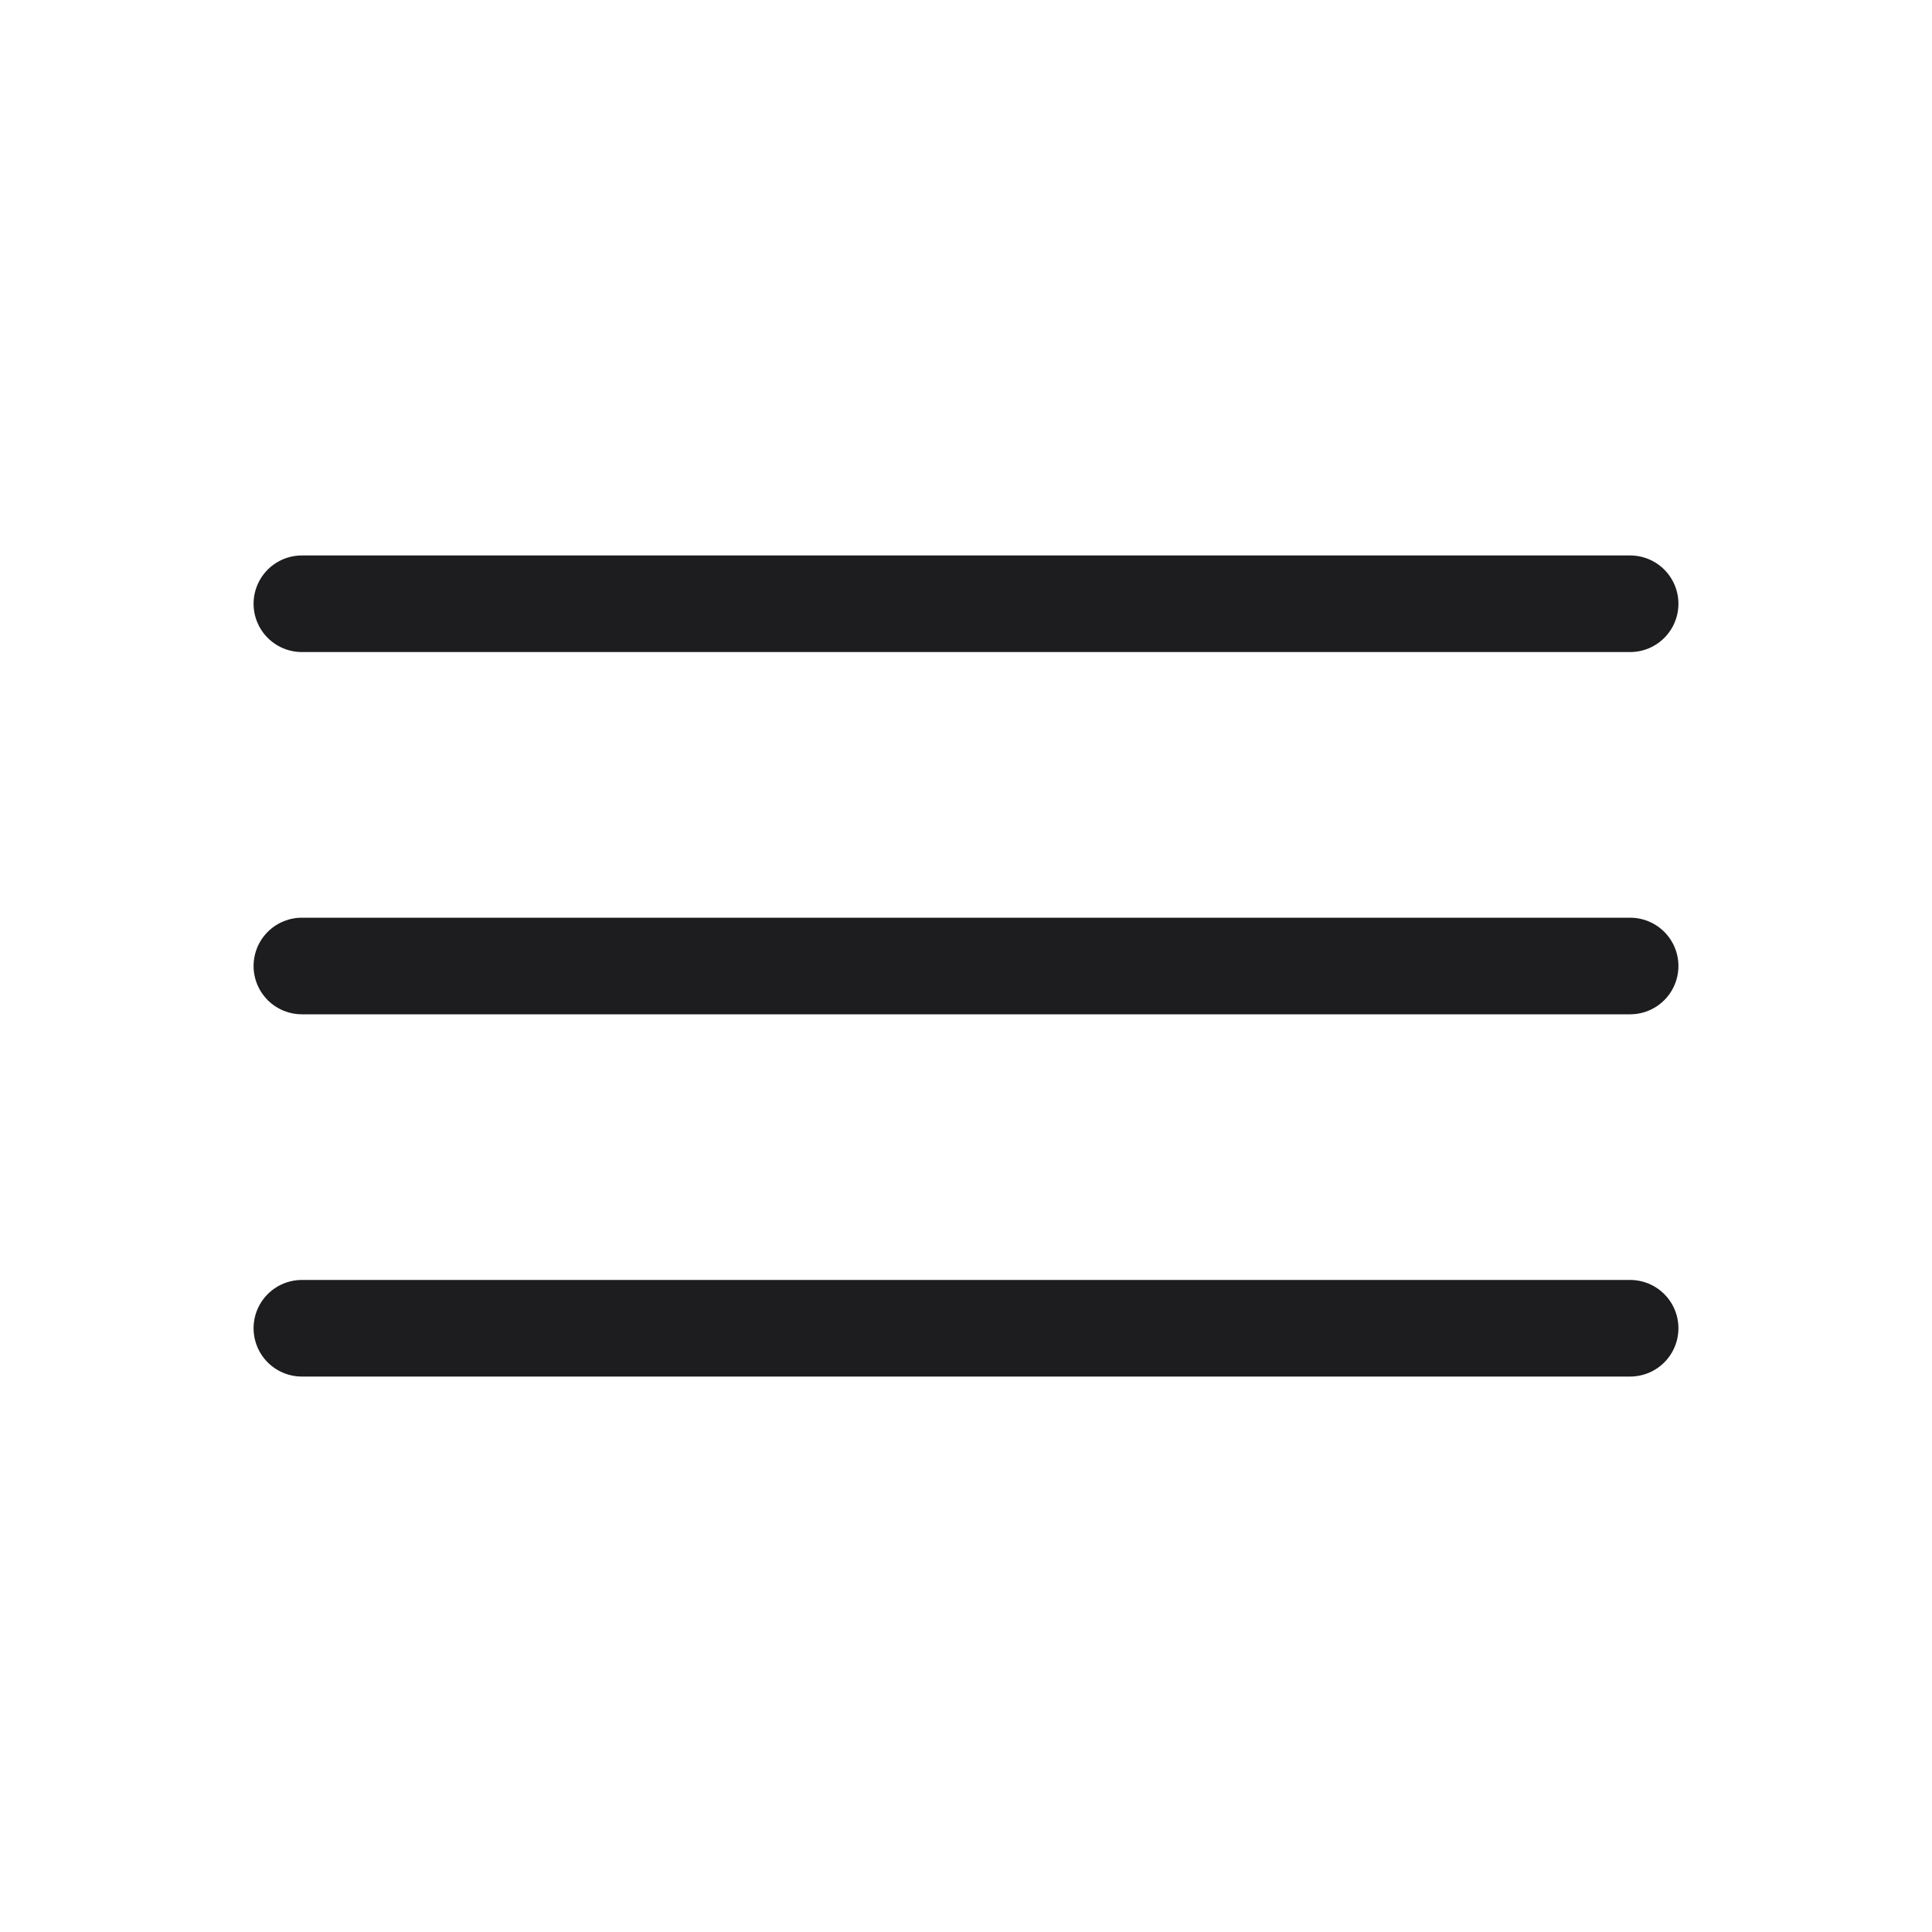
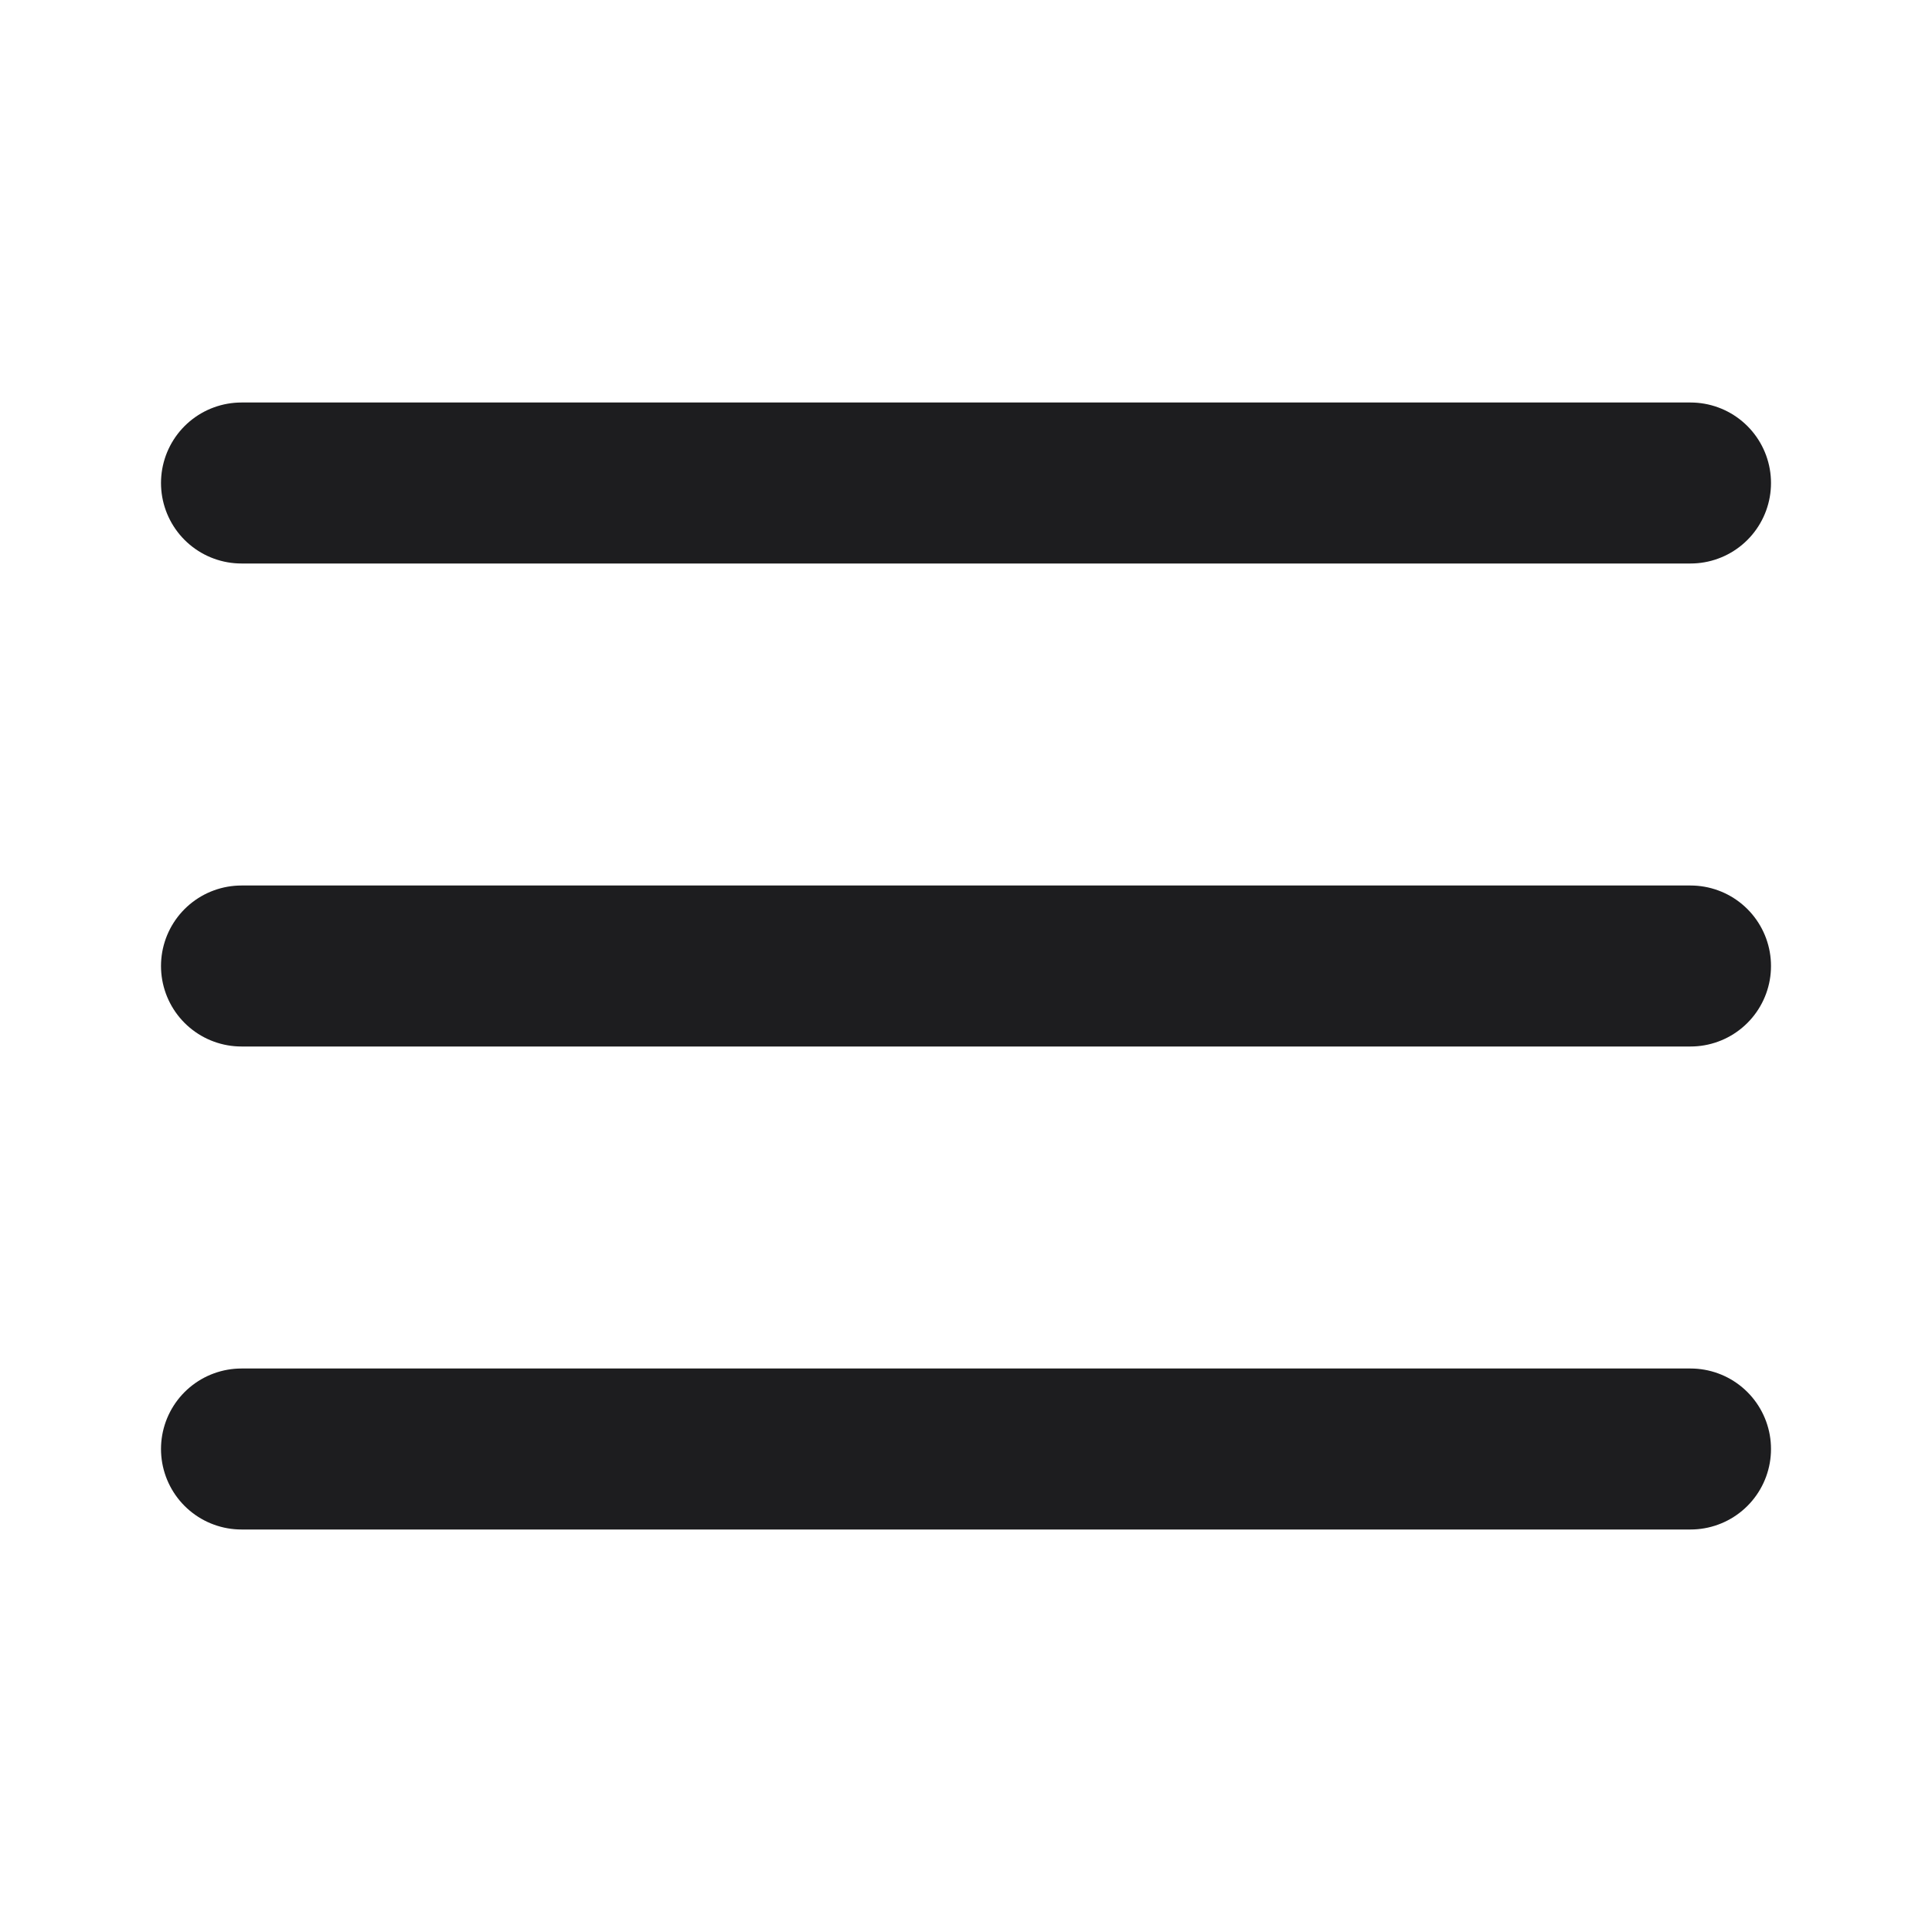
- <svg xmlns="http://www.w3.org/2000/svg" width="20" height="20" viewBox="0 0 20 20" fill="none">
-   <path d="M3.125 6.25H16.875M3.125 10H16.875M3.125 13.75H16.875" stroke="#1D1D1F" stroke-miterlimit="10" stroke-linecap="round" />
+ <svg xmlns="http://www.w3.org/2000/svg" width="24" height="24" viewBox="0 0 24 24" fill="none" stroke="#1d1d1f" stroke-width="2" stroke-linecap="round" stroke-linejoin="round" class="feather feather-menu">
+   <line x1="3" y1="12" x2="21" y2="12" />
+   <line x1="3" y1="6" x2="21" y2="6" />
+   <line x1="3" y1="18" x2="21" y2="18" />
</svg>
